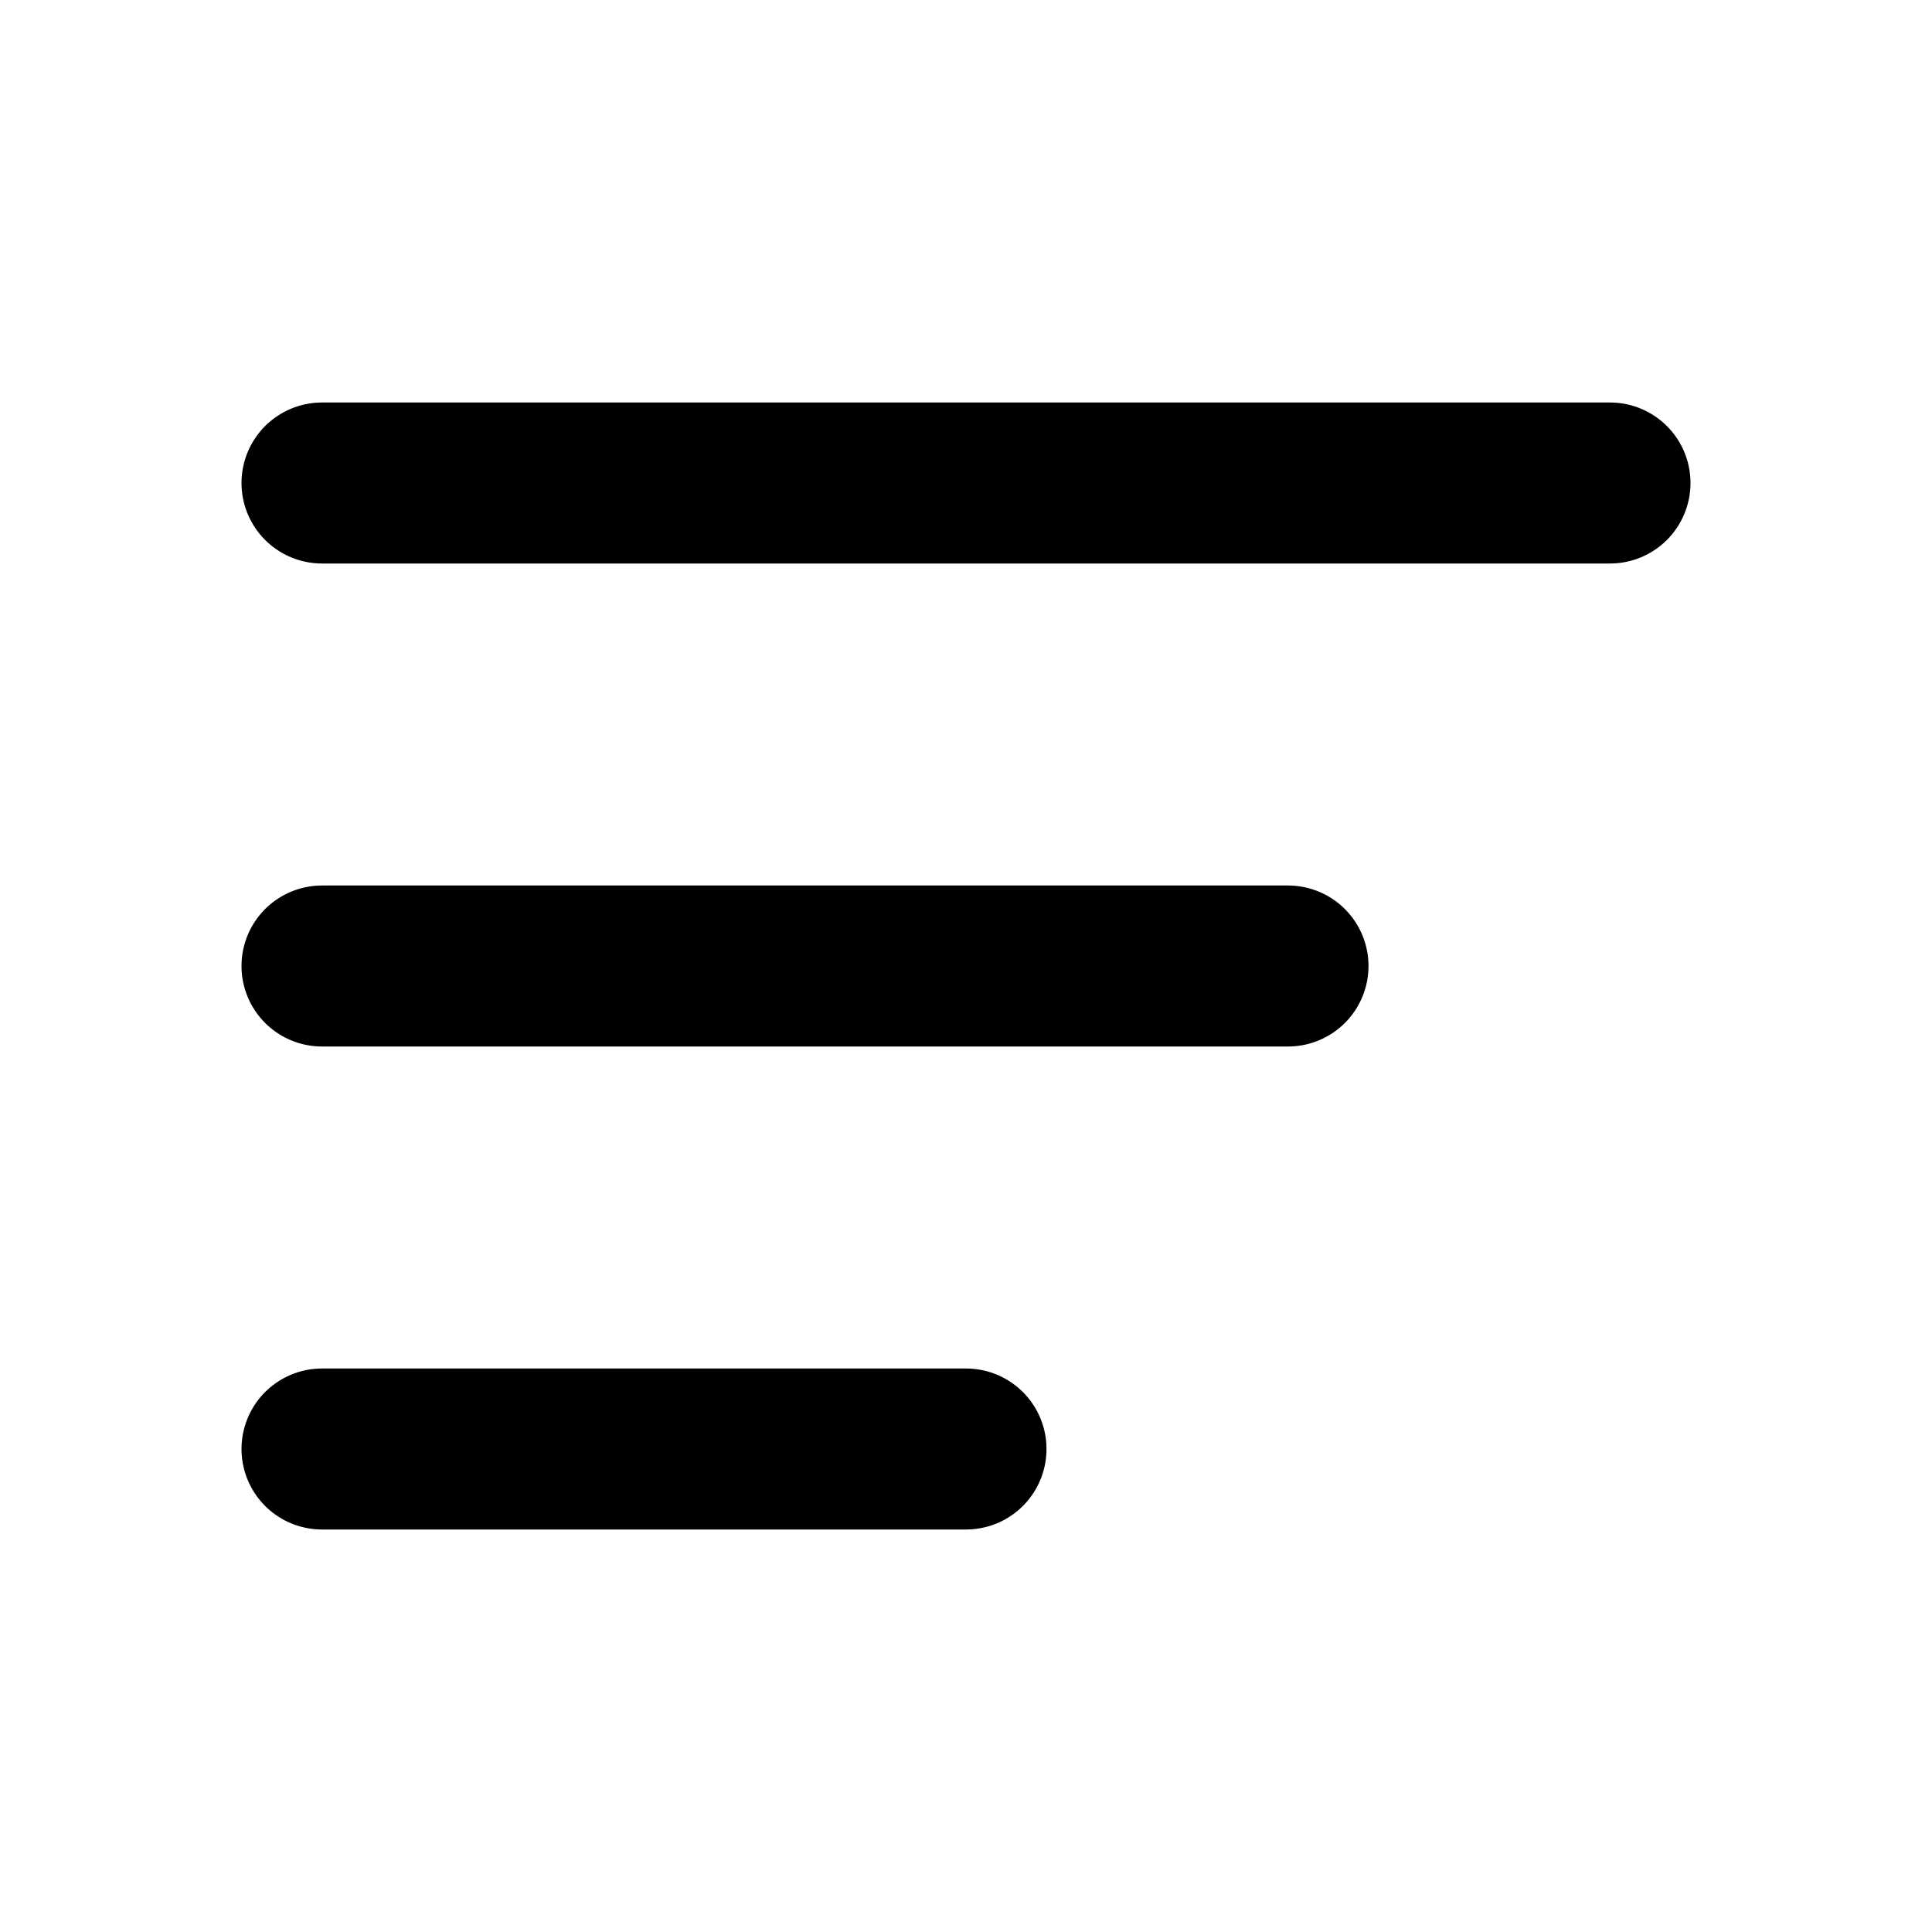
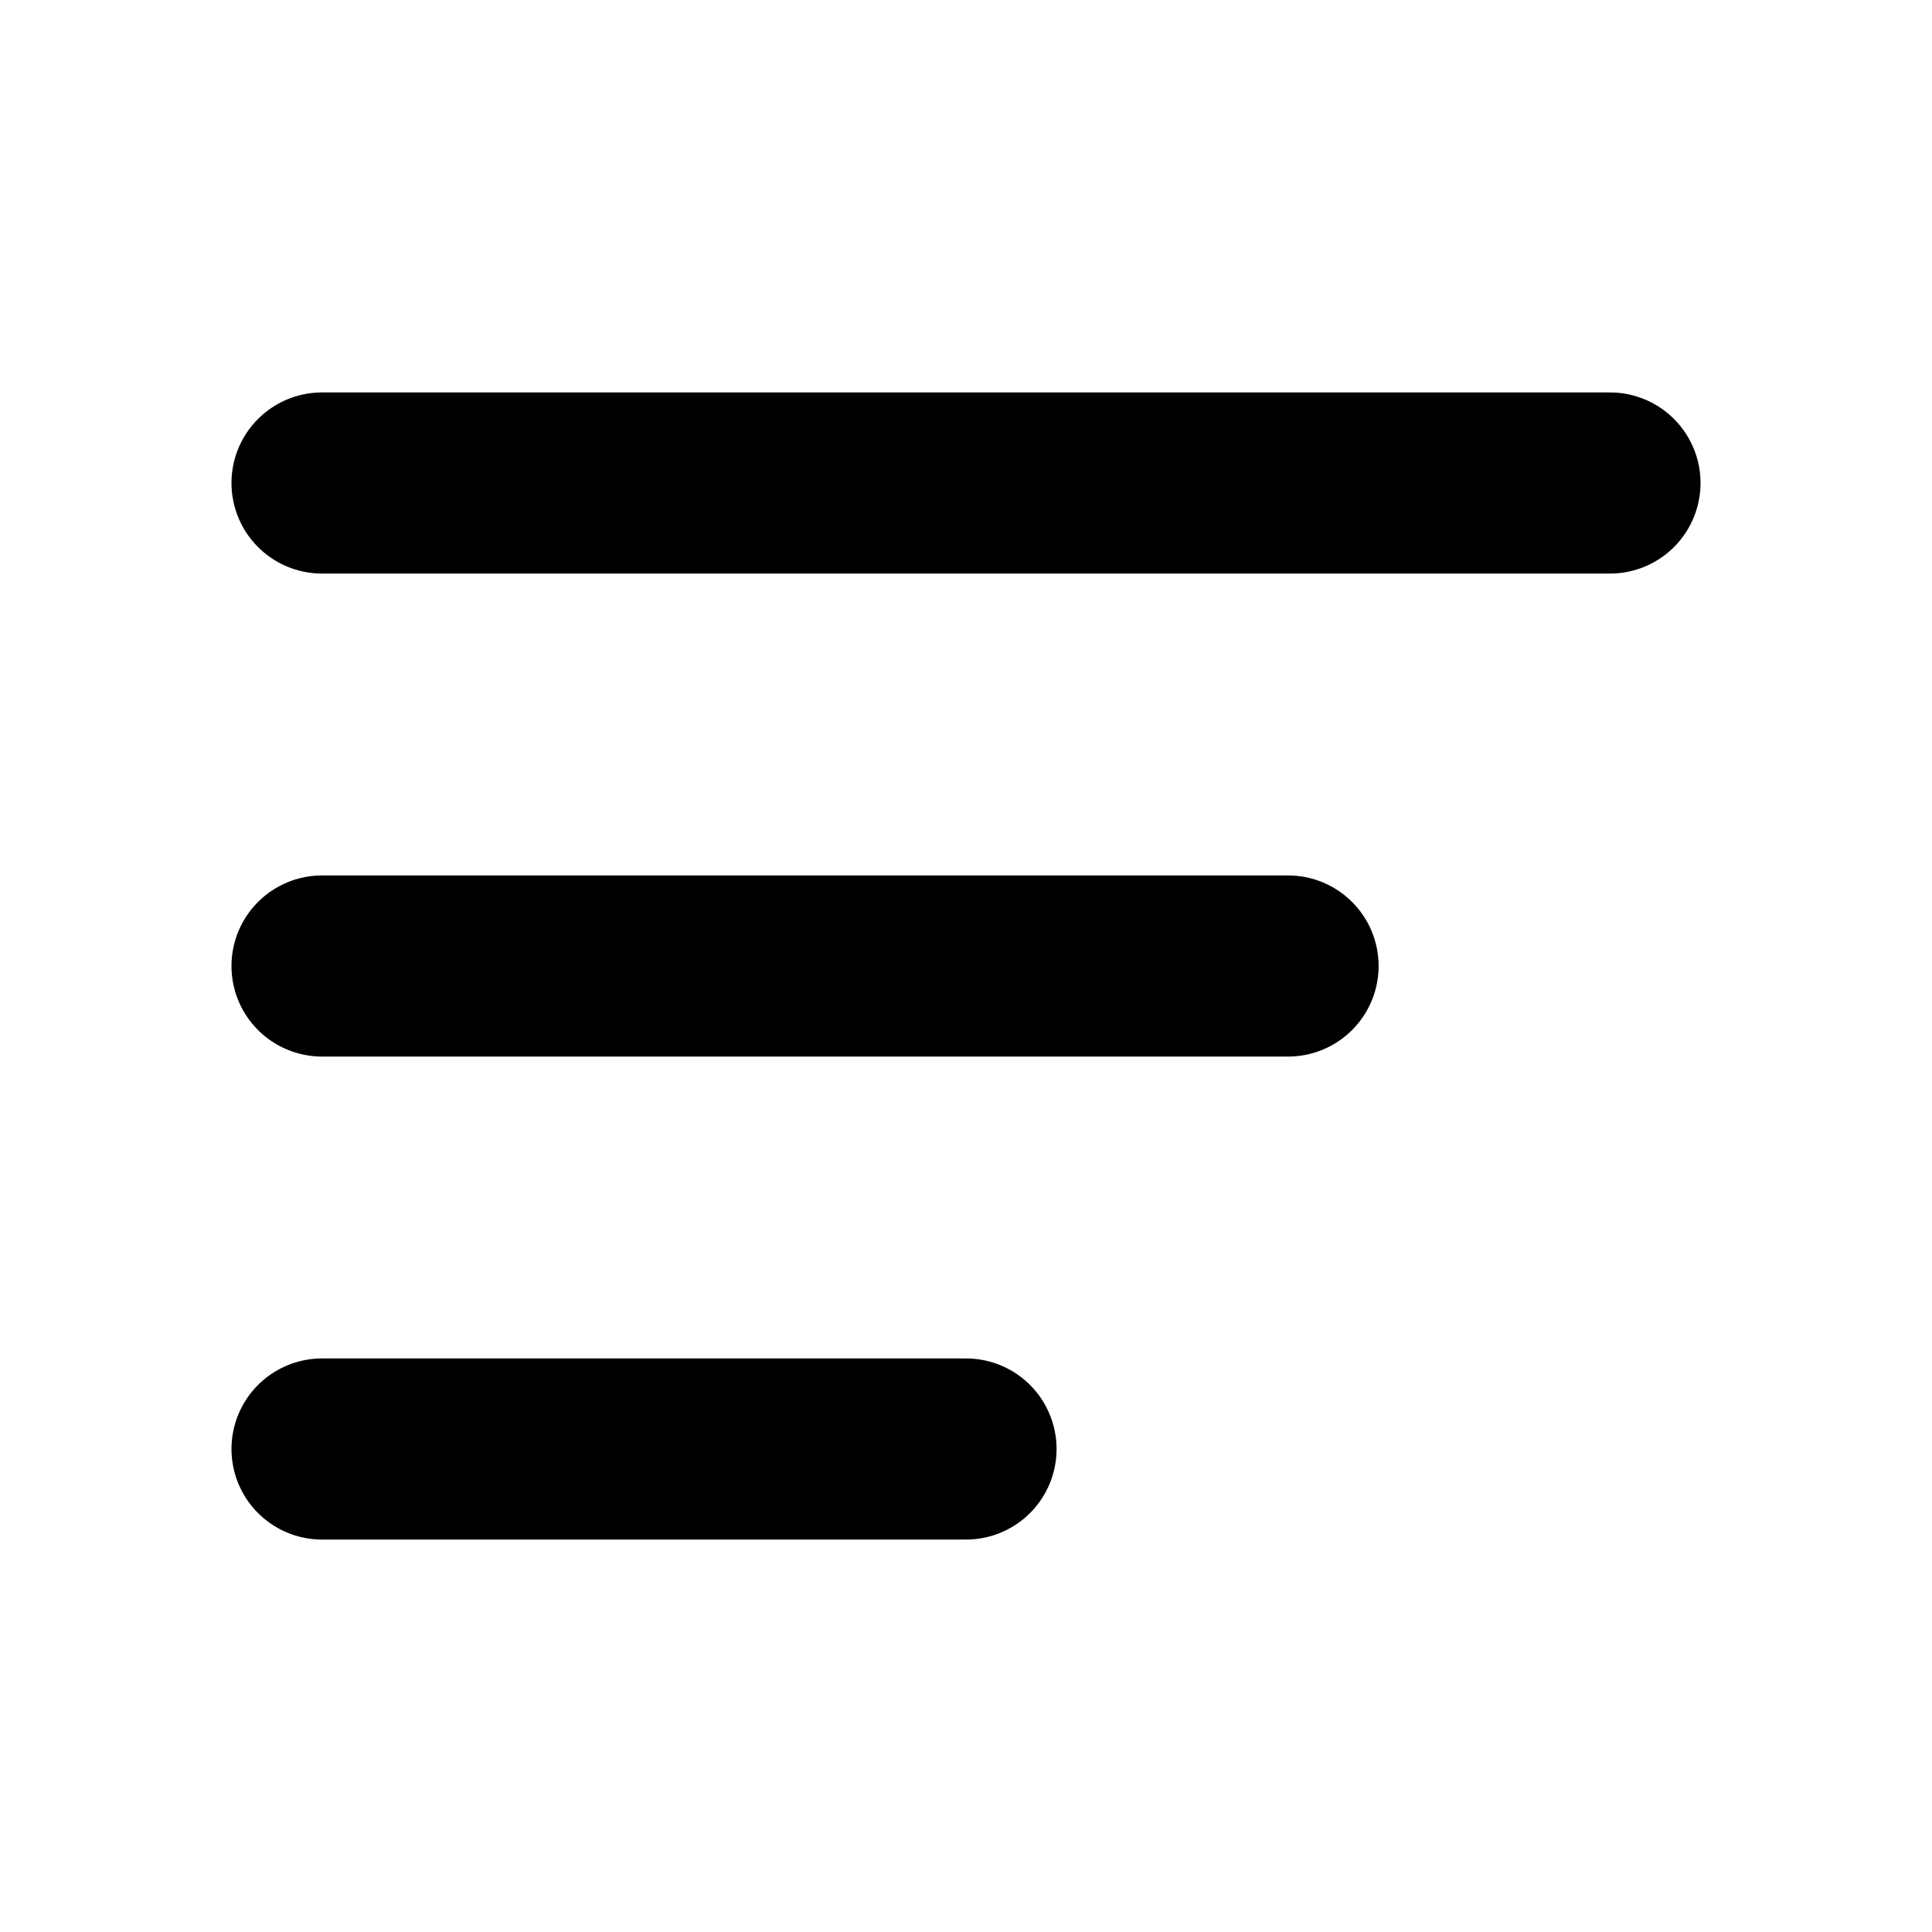
- <svg xmlns="http://www.w3.org/2000/svg" width="24" height="24" viewBox="0 0 24 24" fill="none">
-   <path d="M4 12H16" stroke="black" stroke-width="2" stroke-linecap="round" stroke-linejoin="round" />
-   <path d="M4 6H20" stroke="black" stroke-width="2" stroke-linecap="round" stroke-linejoin="round" />
-   <path d="M4 18H12" stroke="black" stroke-width="2" stroke-linecap="round" stroke-linejoin="round" />
+ <svg xmlns="http://www.w3.org/2000/svg" width="16" height="16" fill="none">
+   <path stroke="#000" stroke-linecap="round" stroke-linejoin="round" stroke-width="1.5" d="M2.667 8h8M2.667 4h10.666M2.667 12H8" />
</svg>
